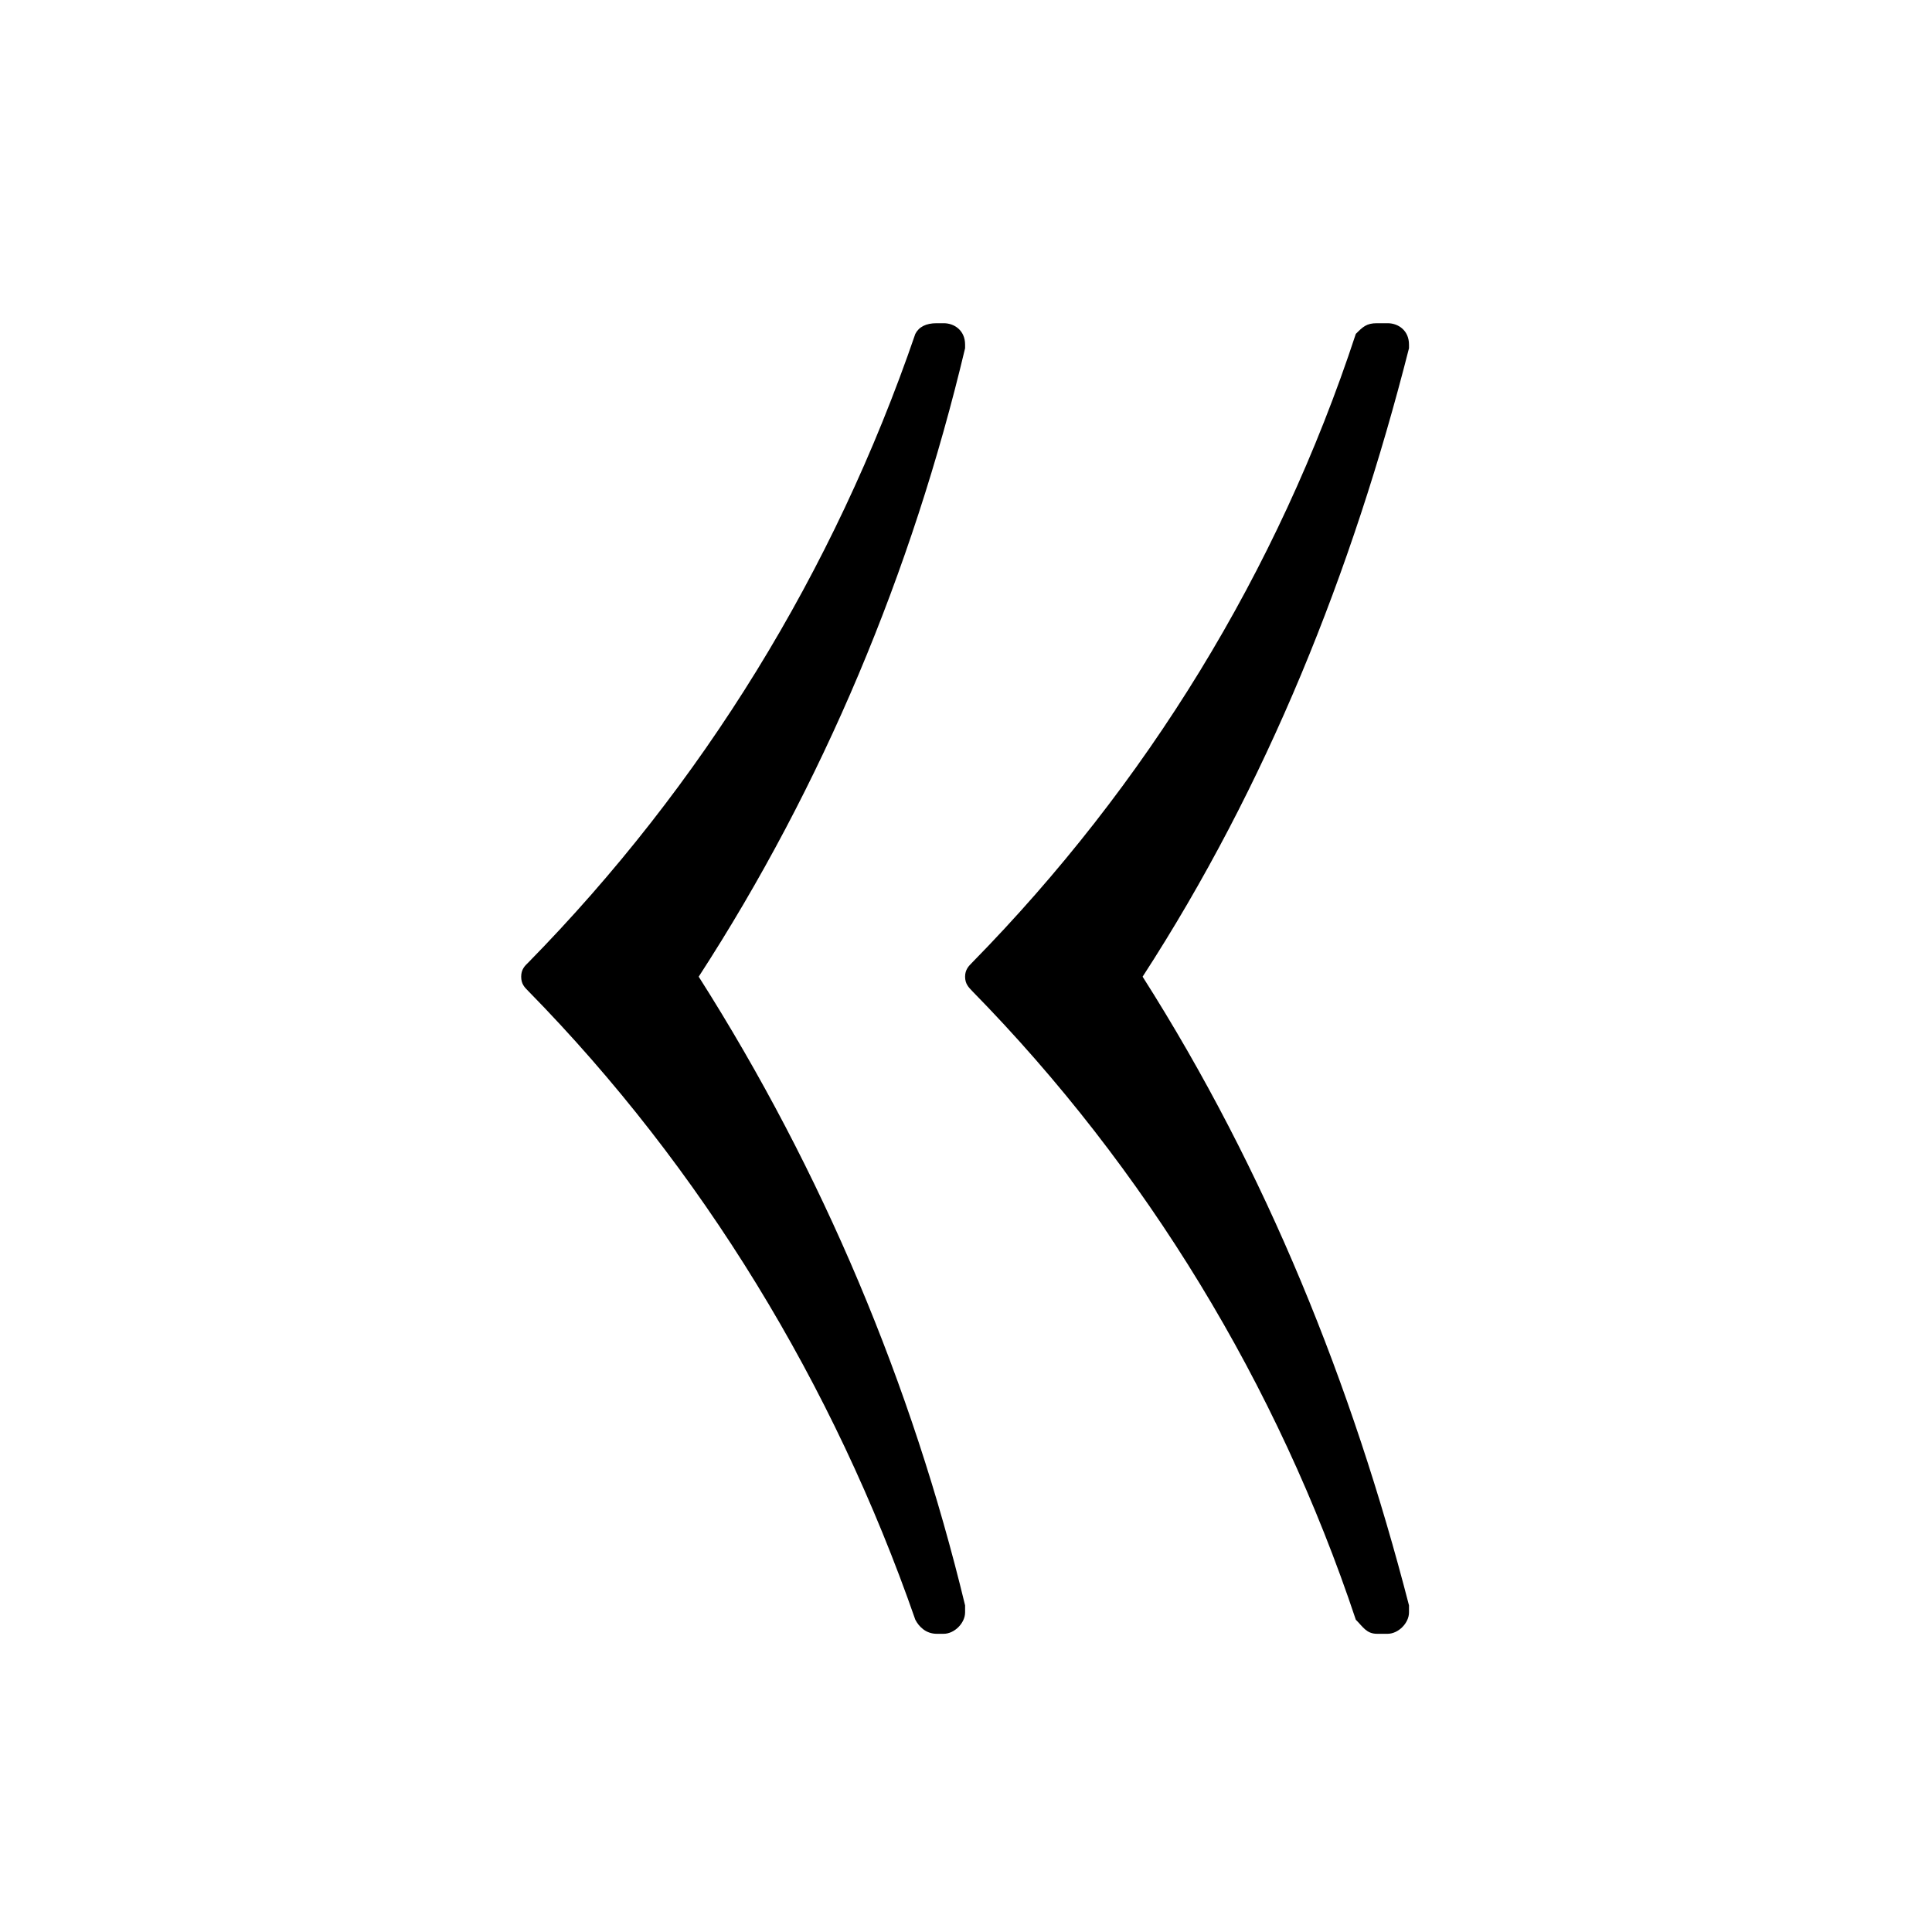
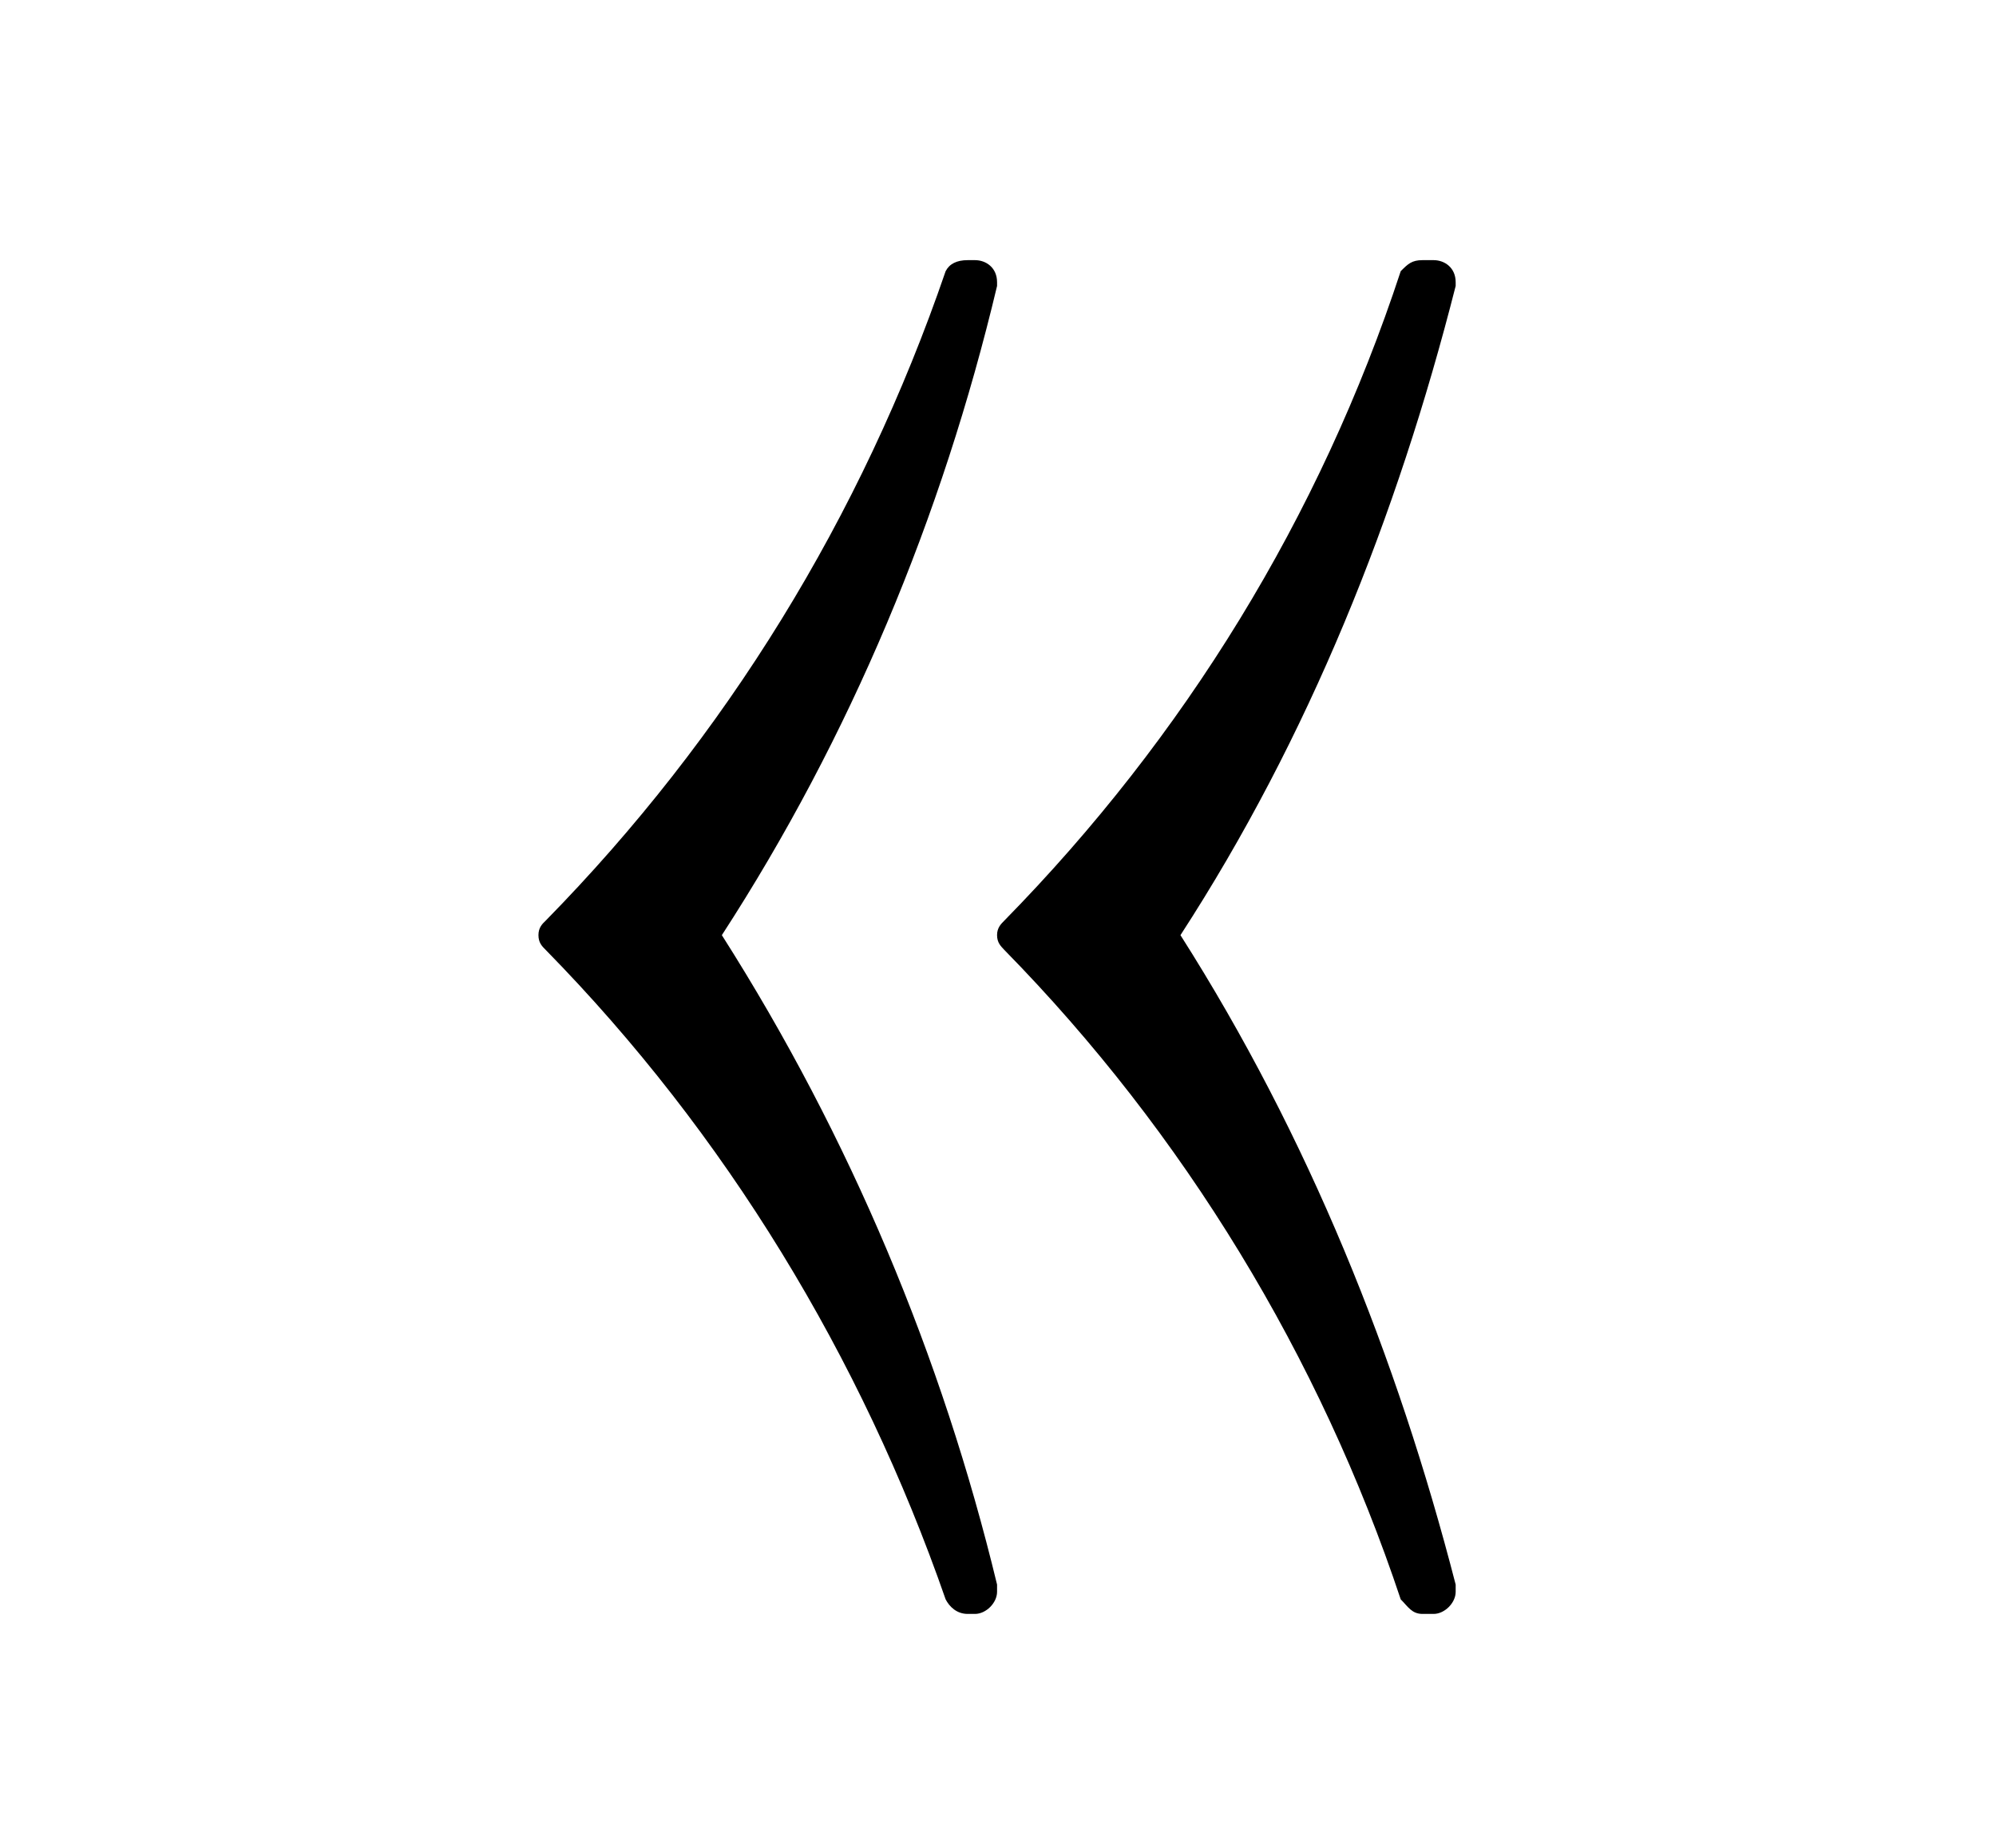
- <svg xmlns="http://www.w3.org/2000/svg" xmlns:xlink="http://www.w3.org/1999/xlink" width="8.5" height="8.5" viewBox="0 0 8.5 8.5">
+ <svg xmlns="http://www.w3.org/2000/svg" xmlns:xlink="http://www.w3.org/1999/xlink" width="8.5pt" height="7.87pt" viewBox="0 0 8.5 7.87">
  <defs>
    <g>
      <g id="glyph-0-0">
        <path d="M 3.25 -0.094 C 3.25 -0.109 3.25 -0.109 3.25 -0.125 C 3.016 -1.094 2.625 -2.031 2.078 -2.891 C 2.625 -3.734 3.016 -4.672 3.25 -5.656 C 3.25 -5.672 3.25 -5.672 3.25 -5.672 C 3.25 -5.734 3.203 -5.766 3.156 -5.766 L 3.125 -5.766 C 3.078 -5.766 3.047 -5.75 3.031 -5.719 C 2.672 -4.672 2.094 -3.734 1.328 -2.953 C 1.312 -2.938 1.297 -2.922 1.297 -2.891 C 1.297 -2.859 1.312 -2.844 1.328 -2.828 C 2.094 -2.047 2.672 -1.094 3.031 -0.062 C 3.047 -0.031 3.078 0 3.125 0 L 3.156 0 C 3.203 0 3.25 -0.047 3.25 -0.094 Z M 5.203 -0.094 C 5.203 -0.109 5.203 -0.109 5.203 -0.125 C 4.953 -1.094 4.578 -2.031 4.031 -2.891 C 4.578 -3.734 4.953 -4.672 5.203 -5.656 C 5.203 -5.672 5.203 -5.672 5.203 -5.672 C 5.203 -5.734 5.156 -5.766 5.109 -5.766 L 5.062 -5.766 C 5.016 -5.766 5 -5.75 4.969 -5.719 C 4.625 -4.672 4.047 -3.734 3.281 -2.953 C 3.266 -2.938 3.25 -2.922 3.25 -2.891 C 3.25 -2.859 3.266 -2.844 3.281 -2.828 C 4.047 -2.047 4.625 -1.094 4.969 -0.062 C 5 -0.031 5.016 0 5.062 0 L 5.109 0 C 5.156 0 5.203 -0.047 5.203 -0.094 Z M 5.203 -0.094 " />
      </g>
    </g>
  </defs>
  <g fill="rgb(0%, 0%, 0%)" fill-opacity="1">
-     <use xlink:href="#glyph-0-0" x="0.996" y="7.188" />
+     <use xlink:href="#glyph-0-0" x="0.996" y="6.874" />
  </g>
</svg>
